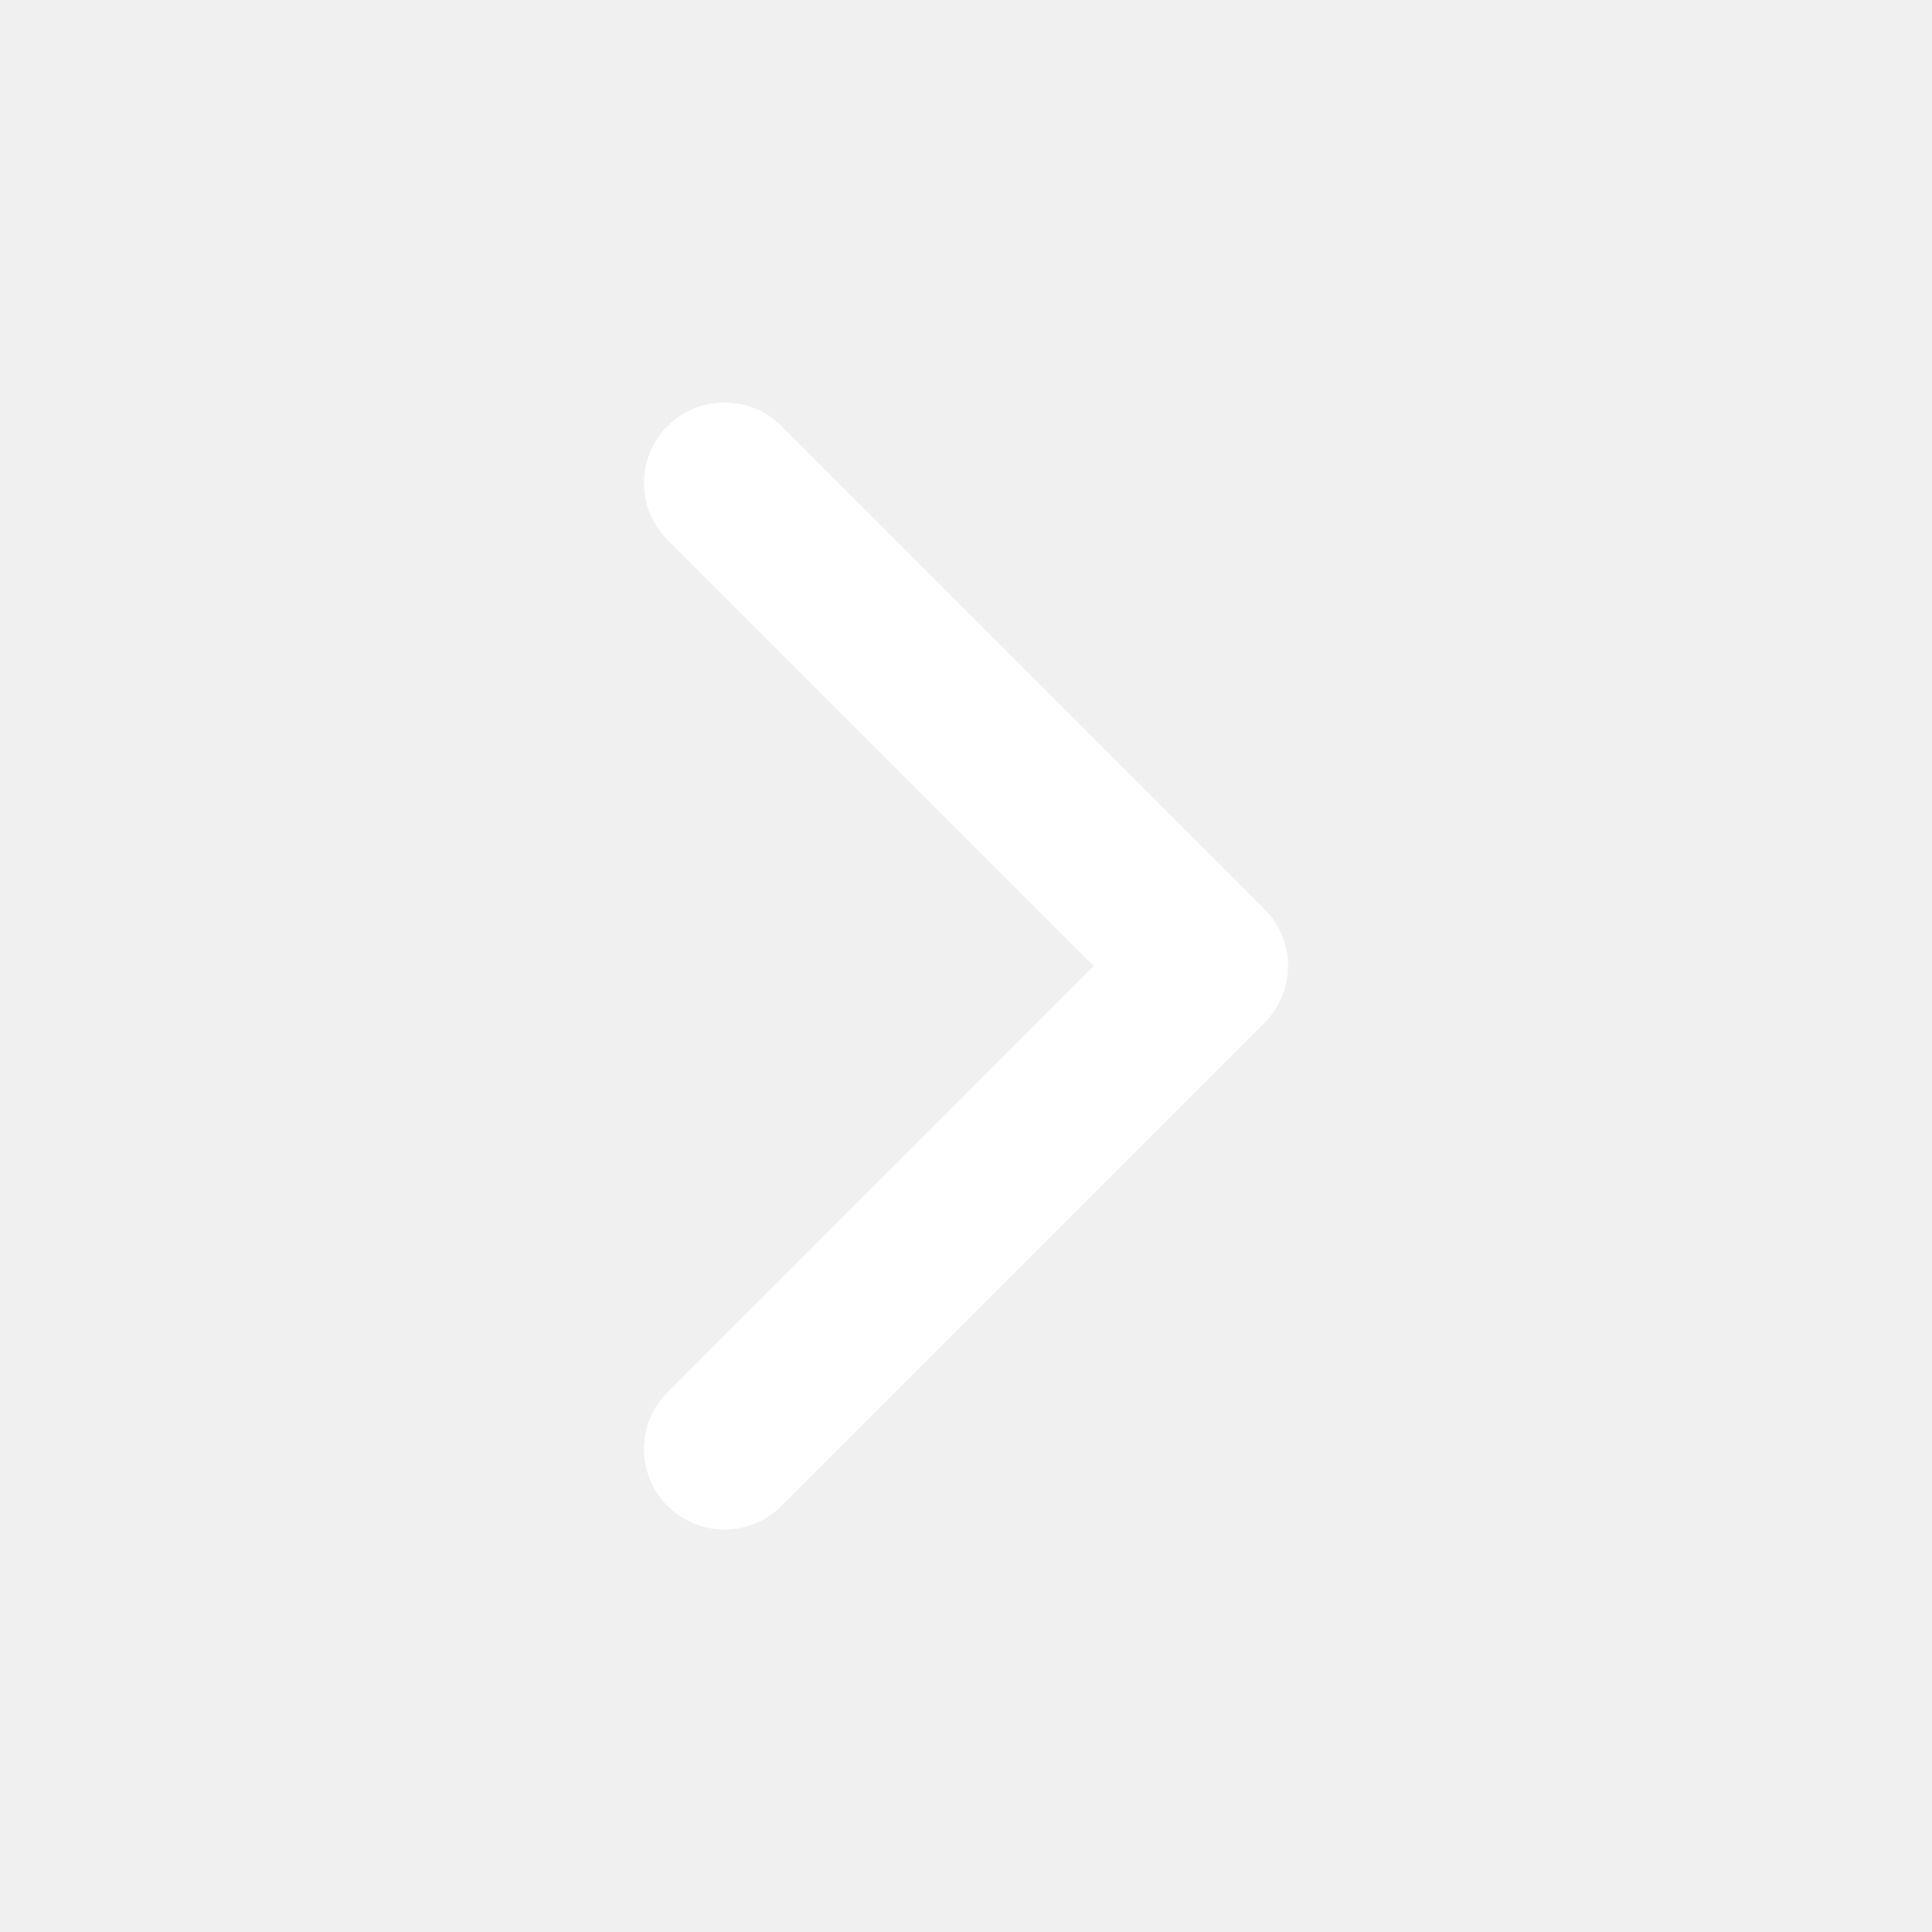
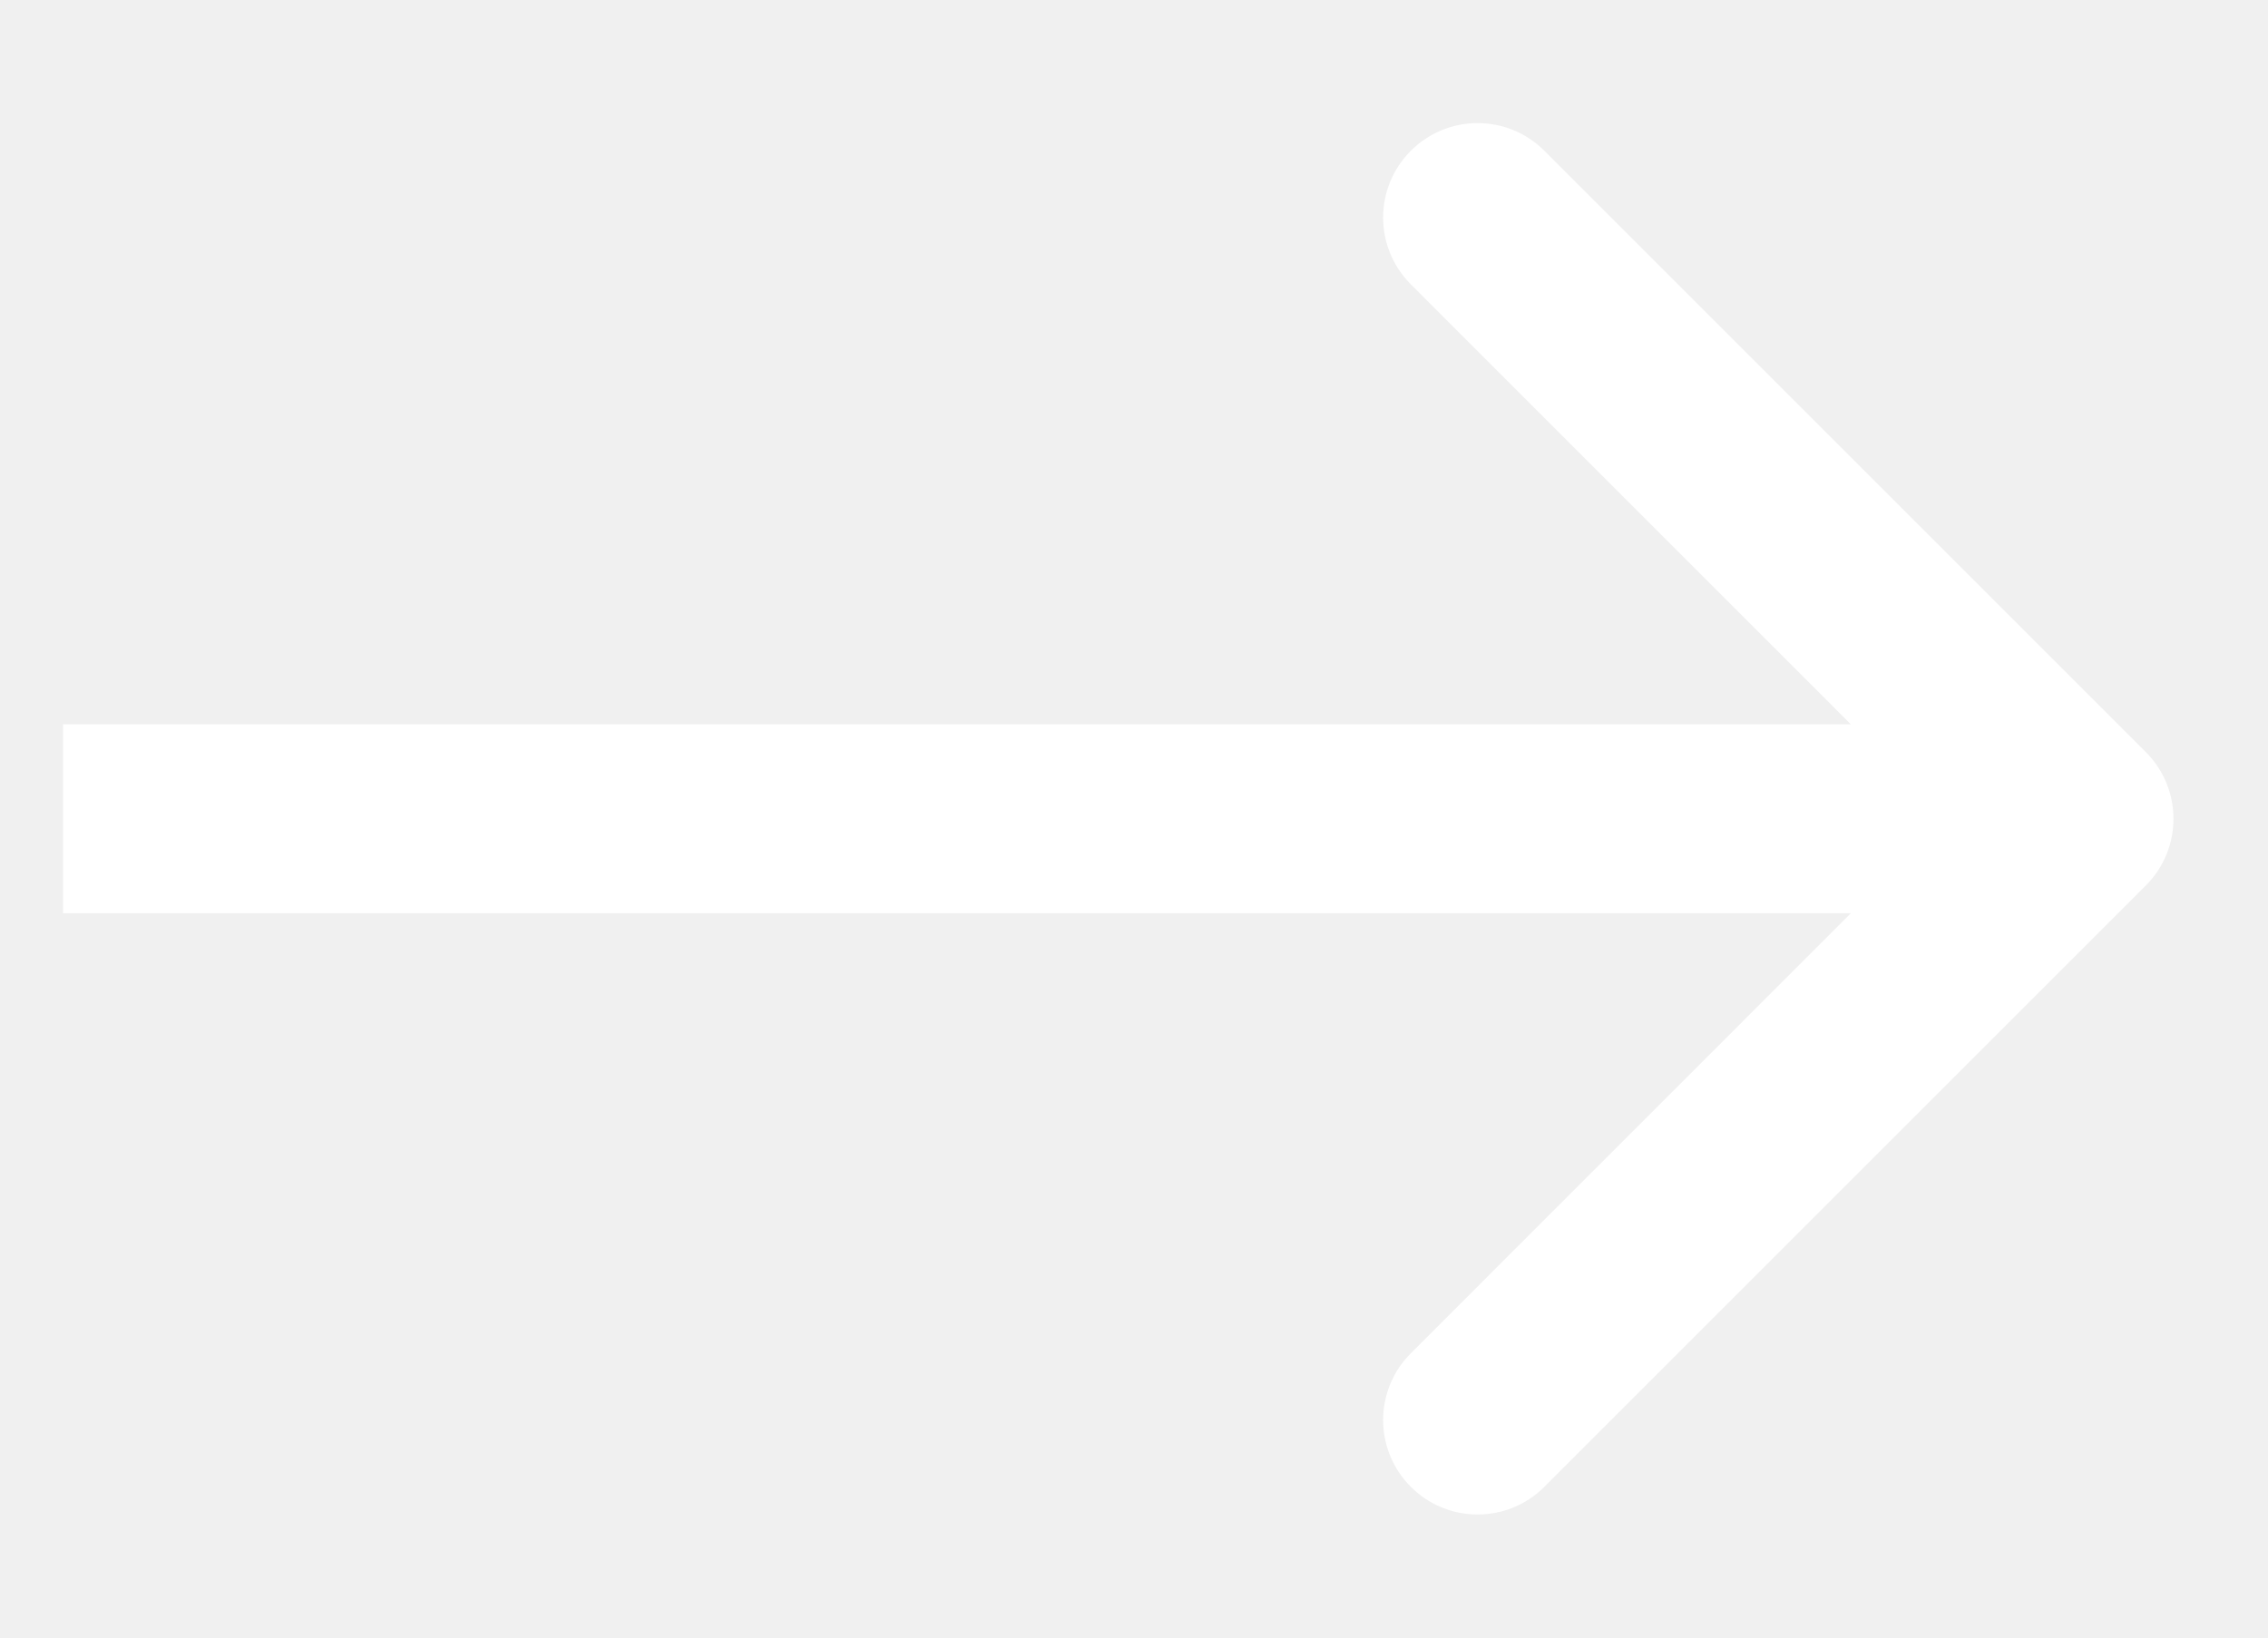
- <svg xmlns="http://www.w3.org/2000/svg" width="24" height="24" viewBox="0 0 24 24" fill="none">
-   <path fill-rule="evenodd" clip-rule="evenodd" d="M8.293 5.293C8.683 4.902 9.317 4.902 9.707 5.293L15.707 11.293C16.098 11.683 16.098 12.317 15.707 12.707L9.707 18.707C9.317 19.098 8.683 19.098 8.293 18.707C7.902 18.317 7.902 17.683 8.293 17.293L13.586 12L8.293 6.707C7.902 6.317 7.902 5.683 8.293 5.293Z" fill="white" />
+ <svg xmlns="http://www.w3.org/2000/svg" width="18" height="13" viewBox="0 0 18 13" fill="none">
+   <path d="M17.03 7.03C17.323 6.737 17.323 6.263 17.03 5.97L12.257 1.197C11.964 0.904 11.49 0.904 11.197 1.197C10.904 1.49 10.904 1.964 11.197 2.257L15.439 6.5L11.197 10.743C10.904 11.036 10.904 11.51 11.197 11.803C11.49 12.096 11.964 12.096 12.257 11.803L17.03 7.03ZM0.5 7.25L16.5 7.25L16.5 5.75L0.5 5.75L0.5 7.25Z" fill="white" />
</svg>
